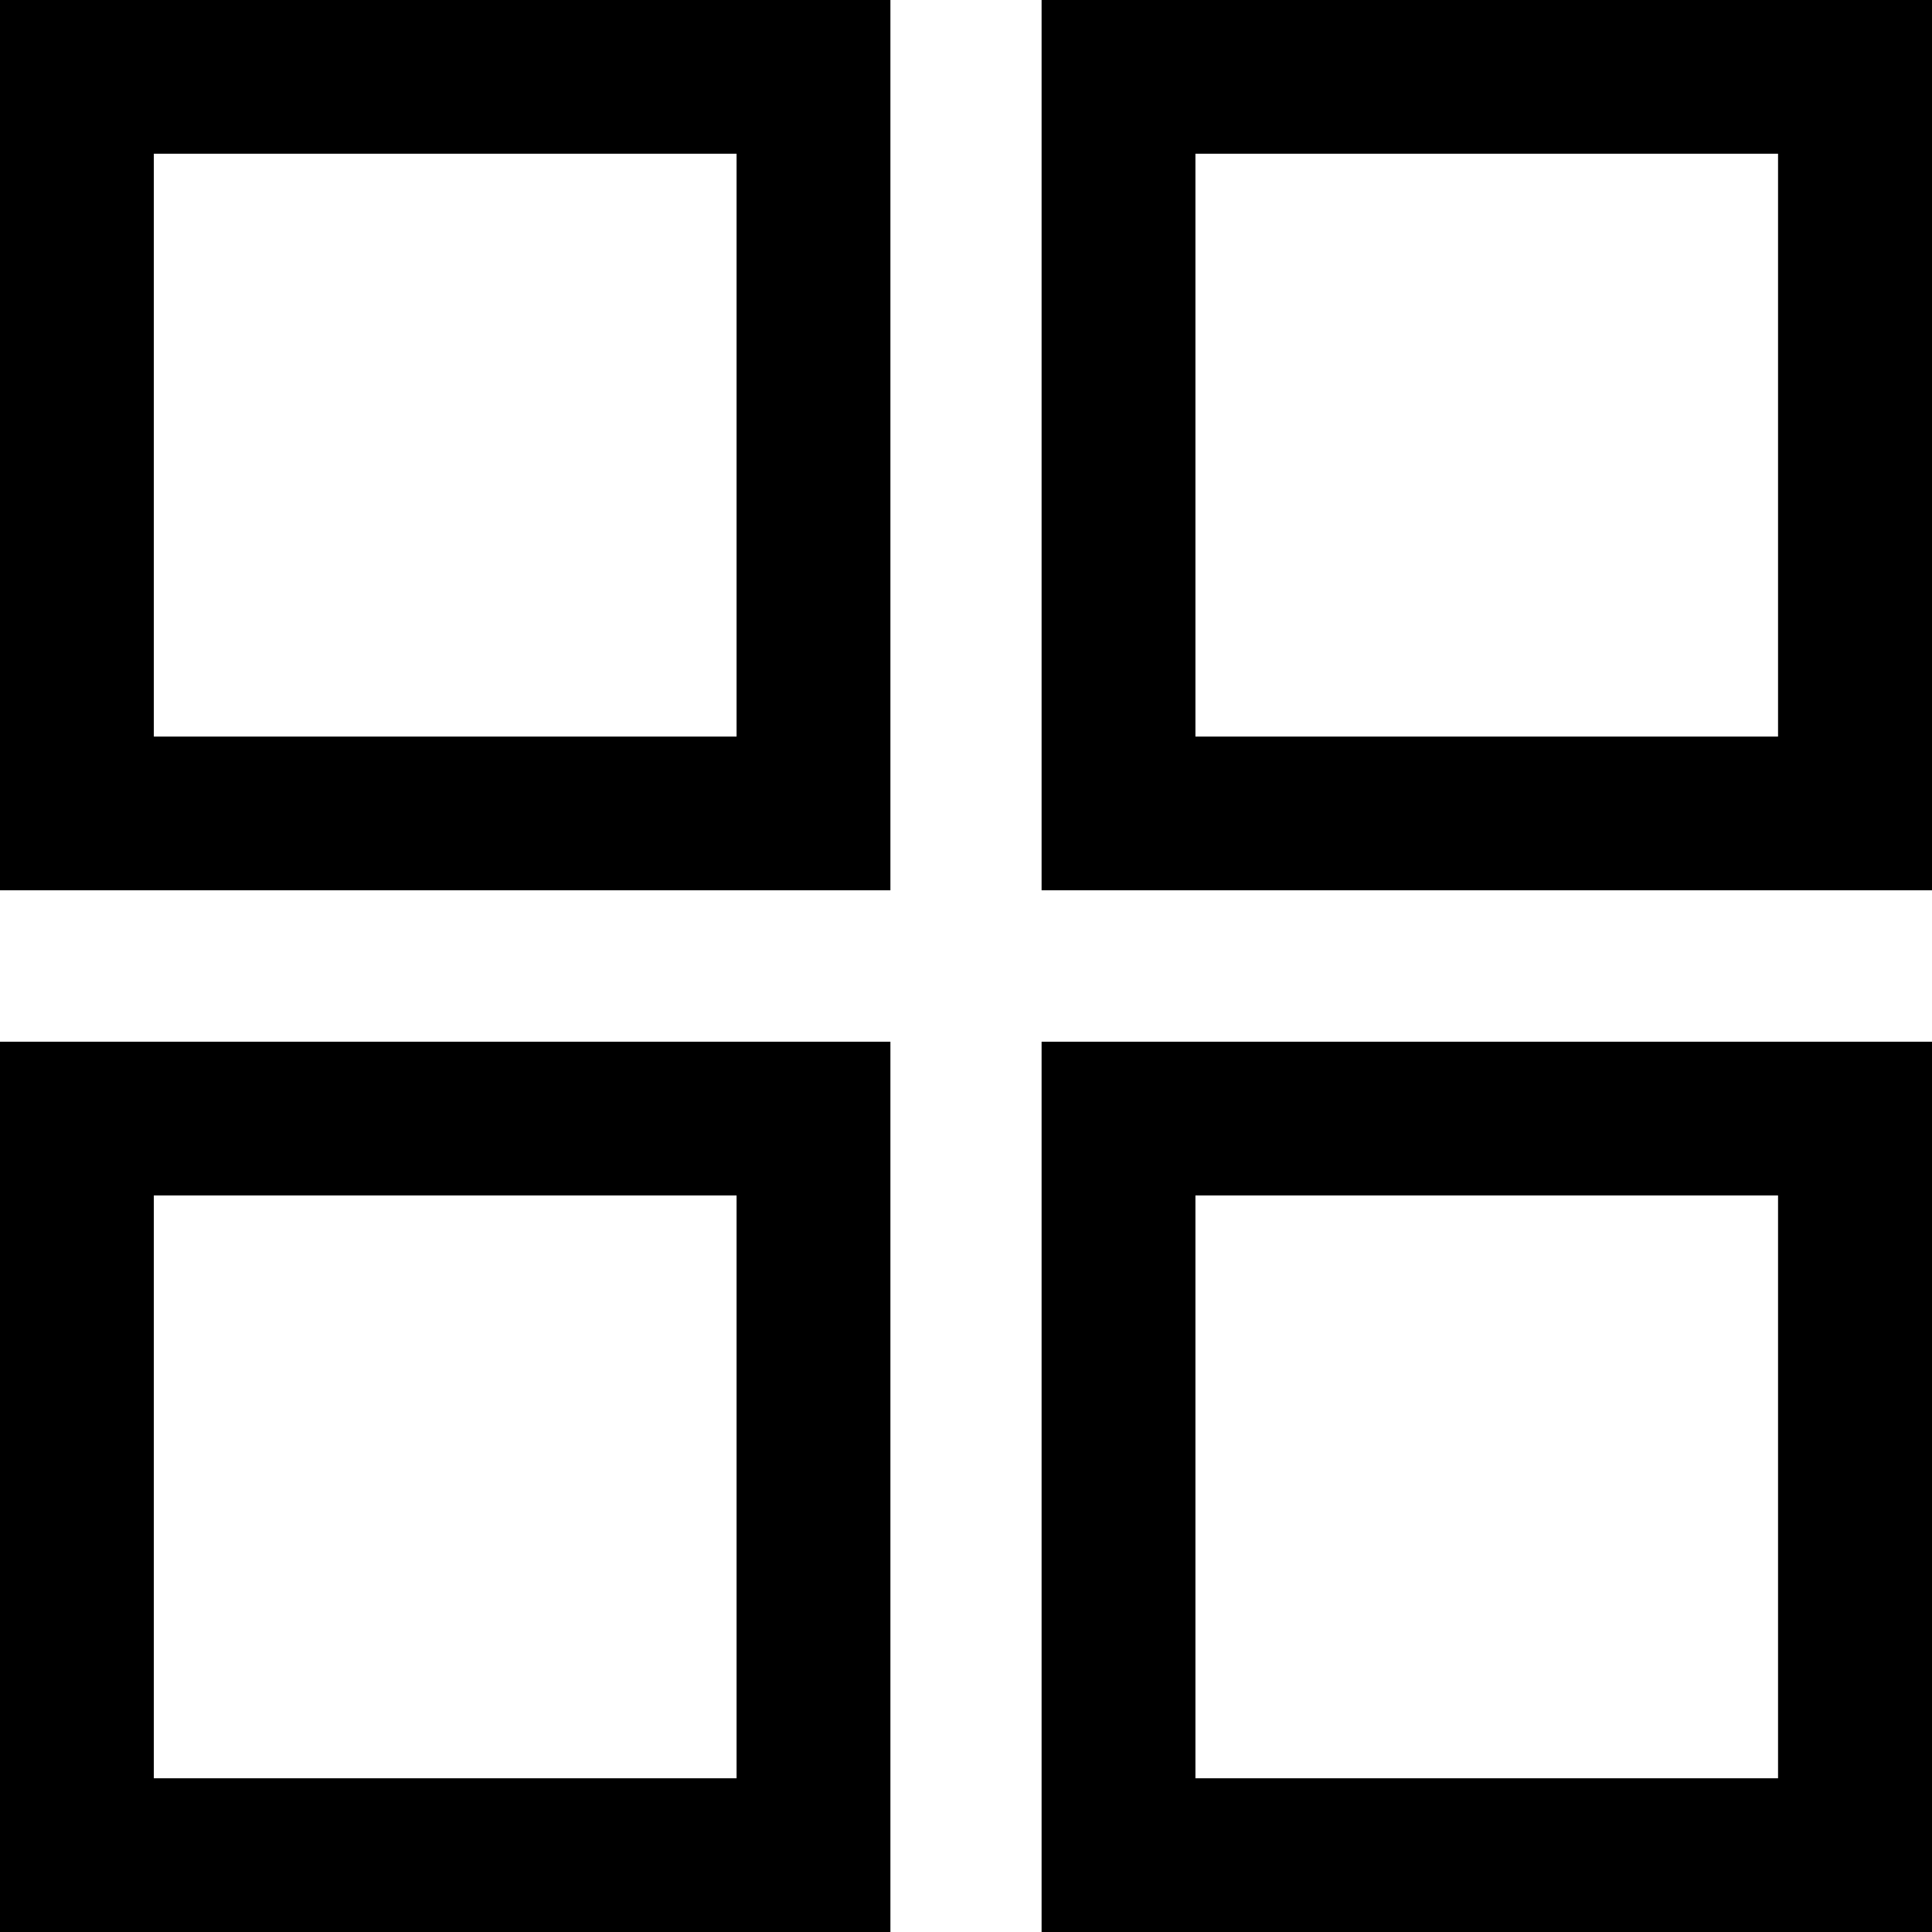
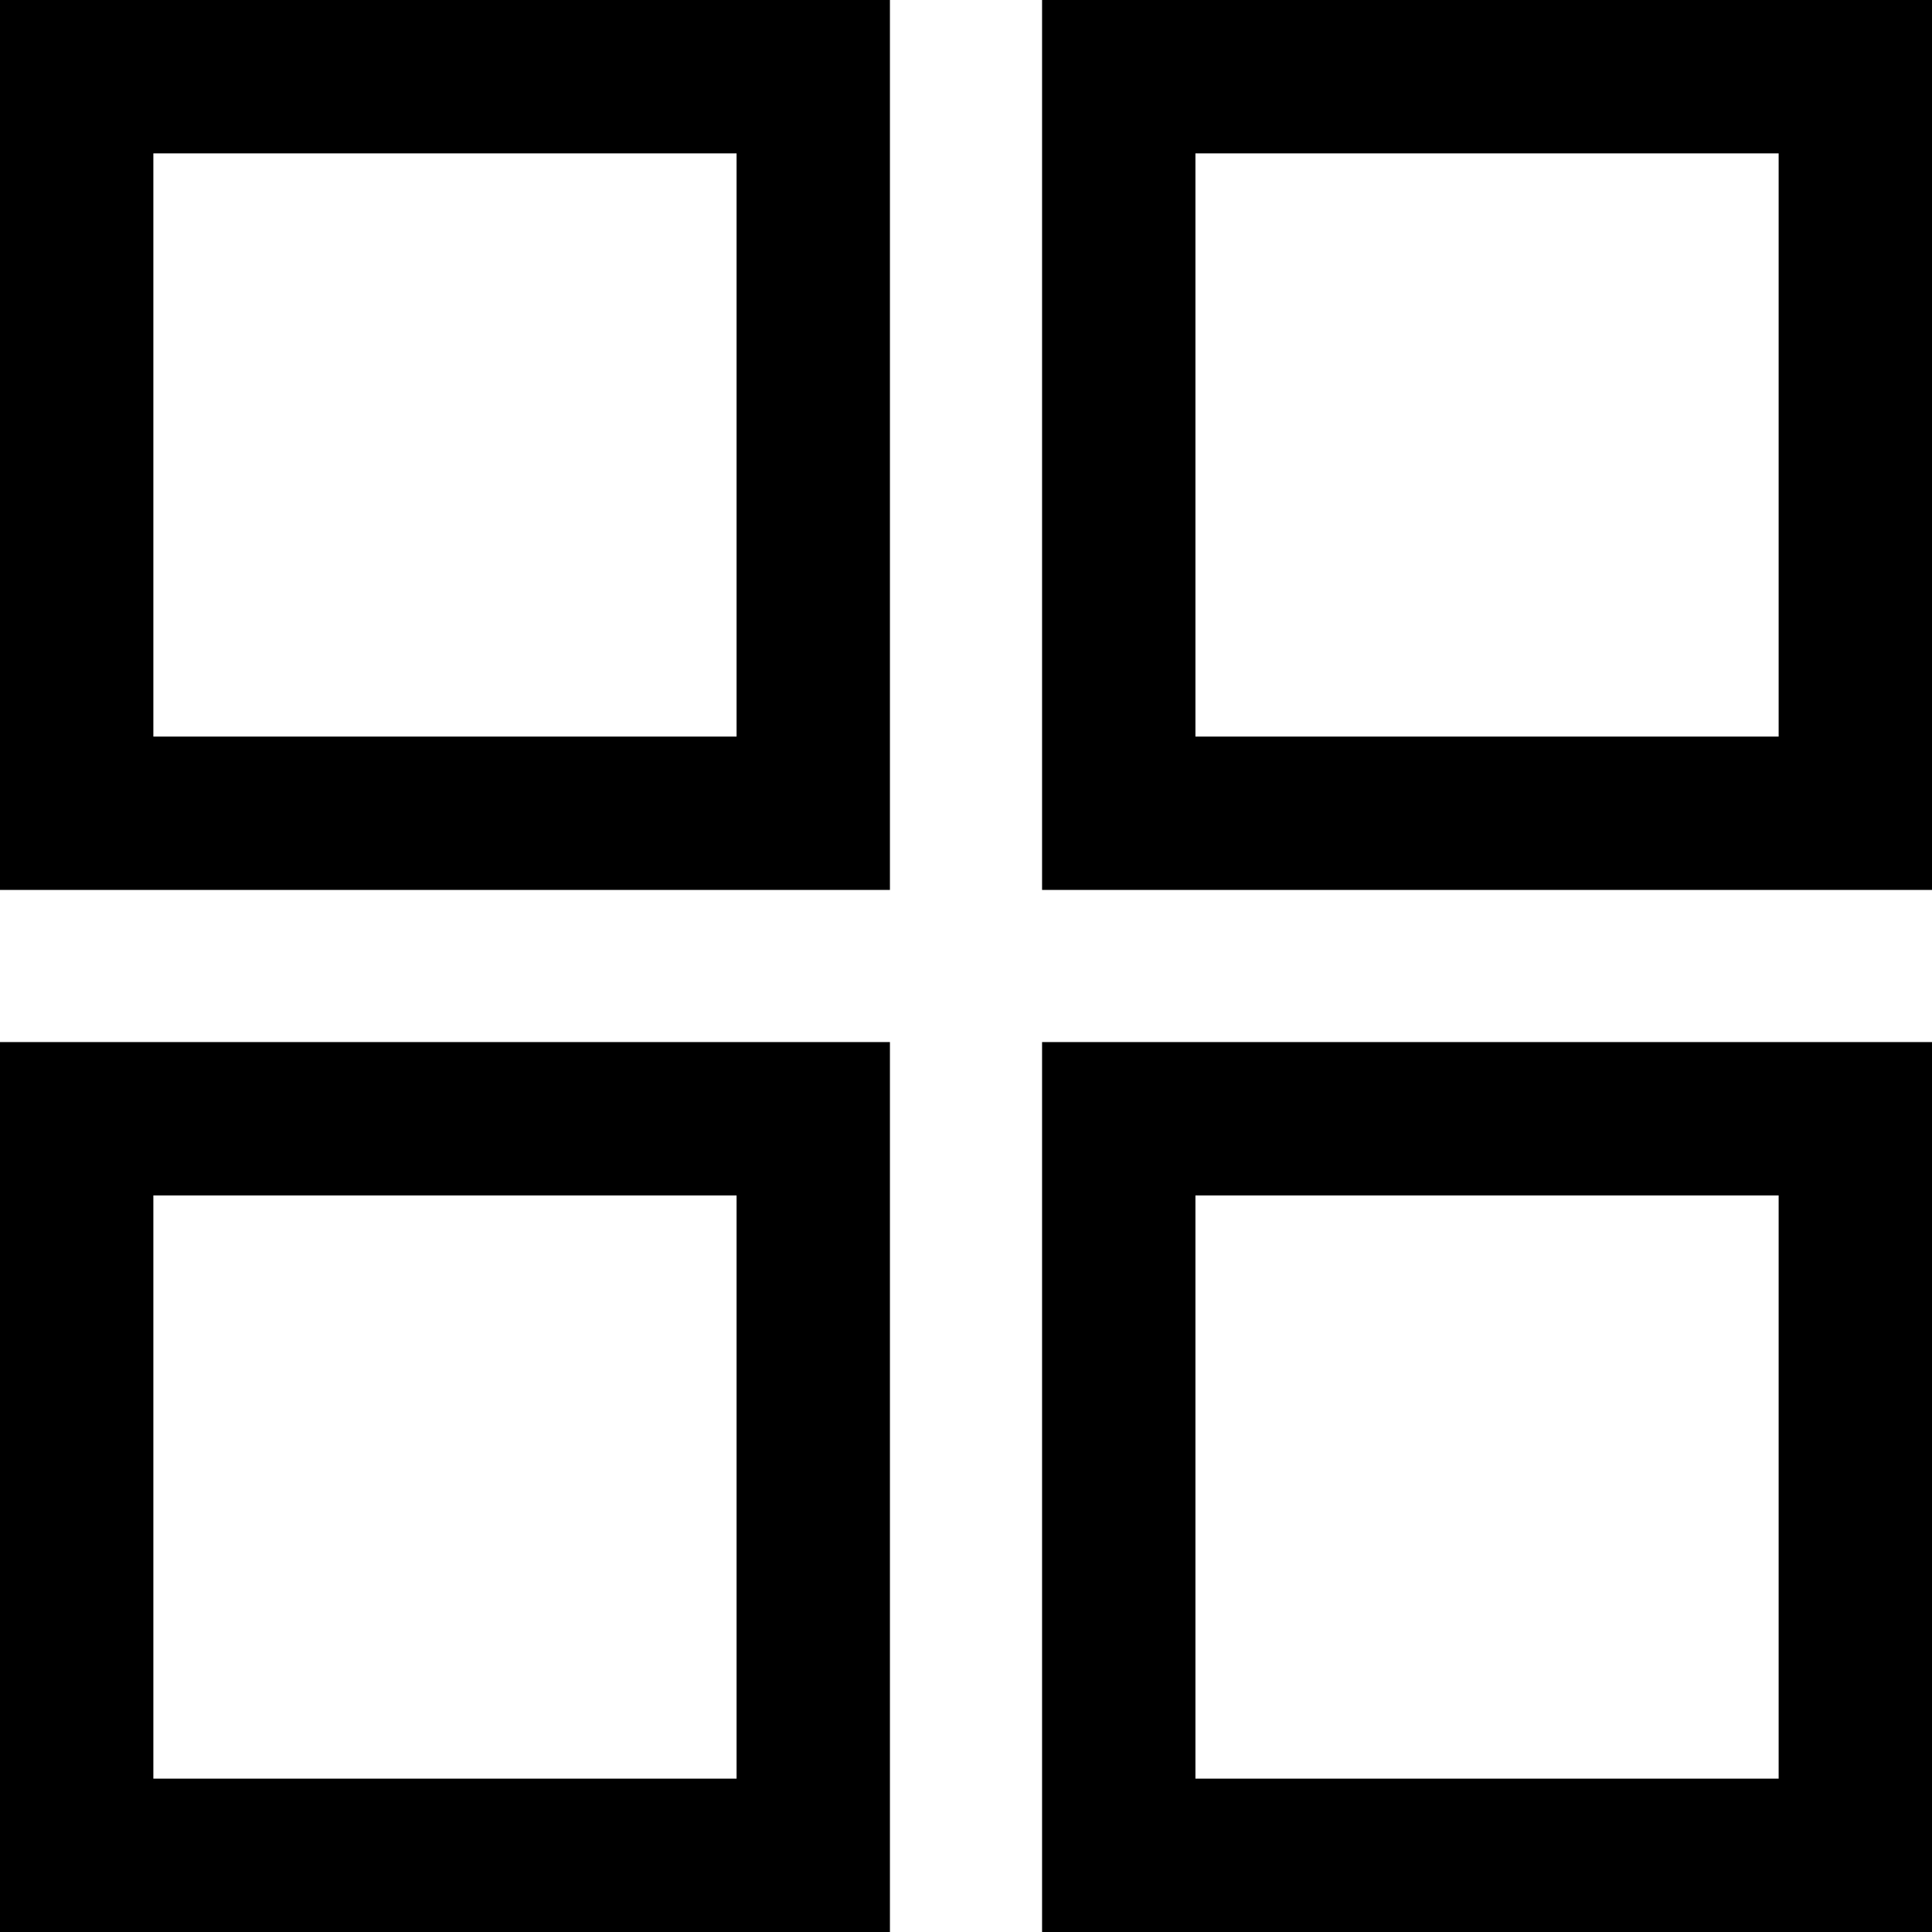
- <svg xmlns="http://www.w3.org/2000/svg" width="16" height="16" viewBox="0 0 16 16">
-   <path d="M8.626 0v7.373H16V0H8.626zm6.1 6.1H9.9V1.273h4.825V6.1zM0 0v7.373h7.374V0H0zm6.1 6.1H1.274V1.273H6.1V6.1zM8.626 8.627V16H16V8.627H8.626zm6.1 6.1H9.9V9.9h4.825v4.827zM0 8.627V16h7.374V8.627H0zm6.1 6.1H1.274V9.9H6.1v4.827z" />
+ <svg xmlns="http://www.w3.org/2000/svg" width="16" height="16">
+   <path d="M8.63 0v7.37H16V0H8.63zm6.1 6.1H9.9V1.27h4.83V6.1zM0 0v7.37h7.37V0H0zm6.1 6.1H1.27V1.27H6.1V6.1zm2.53 2.53V16H16V8.63H8.63zm6.1 6.1H9.9V9.9h4.83v4.83zM0 8.63V16h7.37V8.63H0zm6.1 6.1H1.27V9.9H6.1v4.83z" />
</svg>
